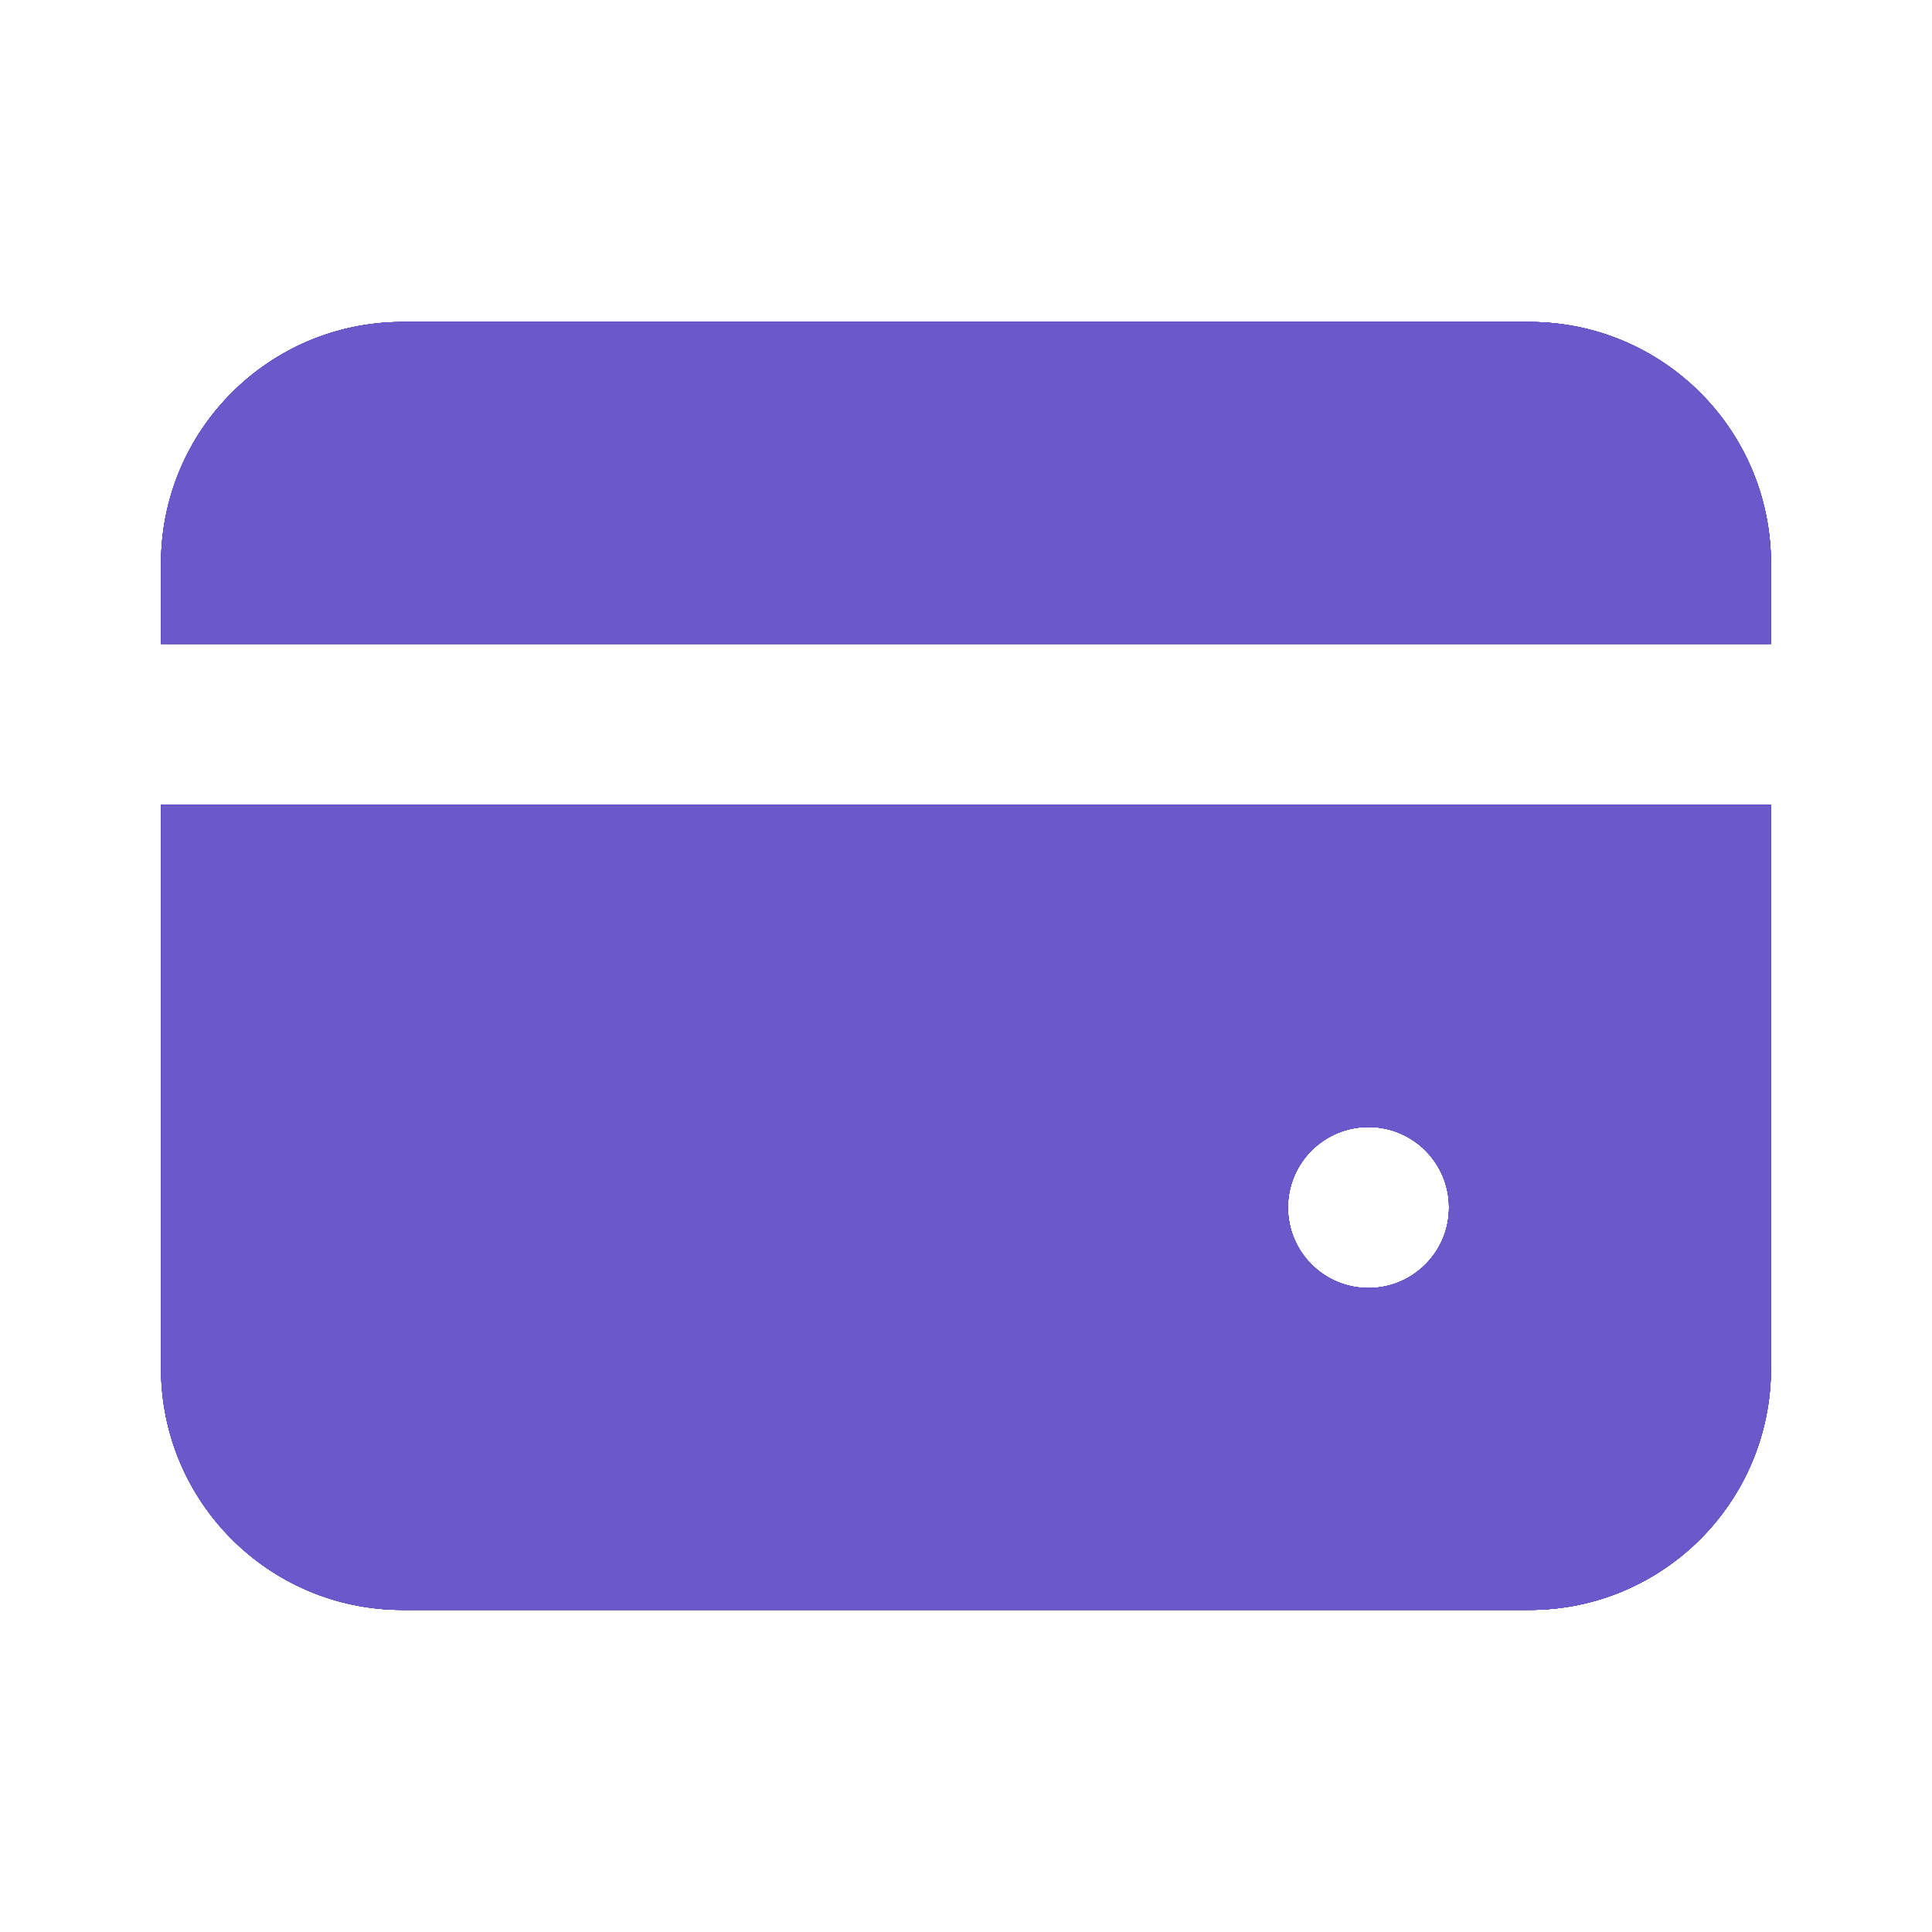
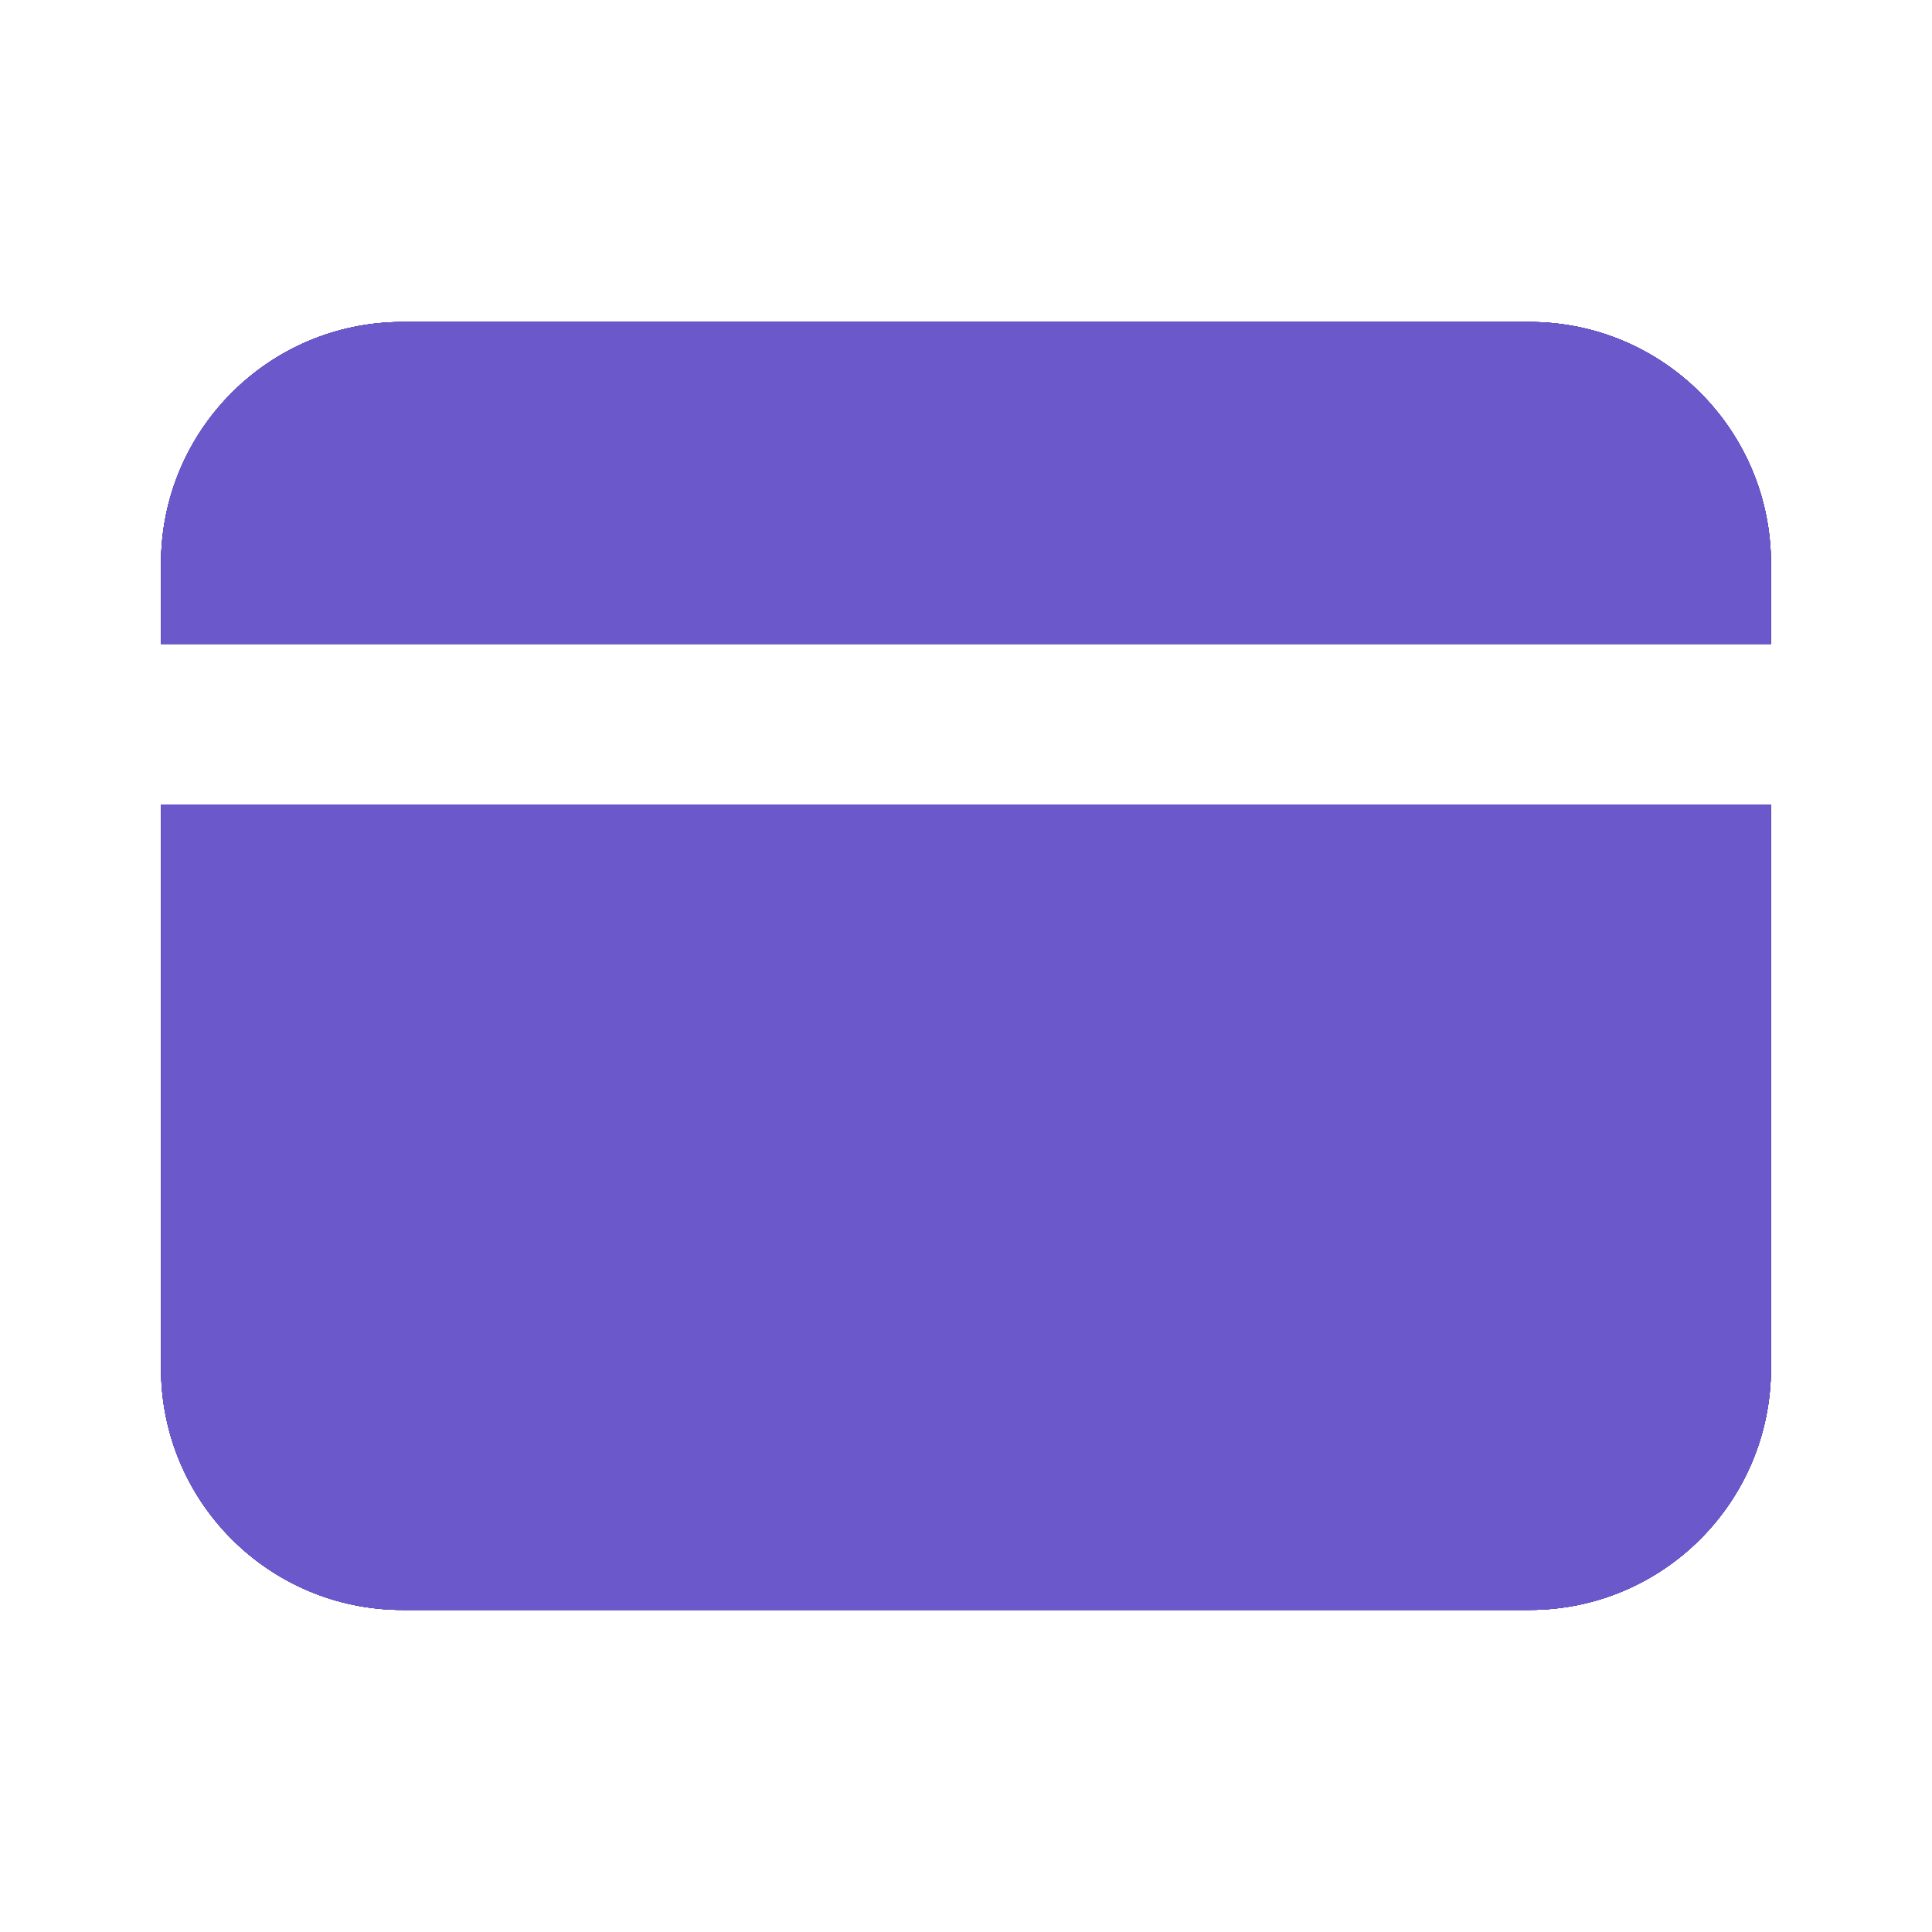
<svg xmlns="http://www.w3.org/2000/svg" width="20px" height="20px" fill="none" viewBox="0 0 20 20" id="lk_card">
  <path d="M1.667 5.833a2.5 2.5 0 012.5-2.5h11.666a2.5 2.5 0 012.5 2.5v.833H1.667v-.833z" fill="#2E1066" />
  <path d="M1.667 5.833a2.5 2.5 0 012.5-2.5h11.666a2.5 2.5 0 012.5 2.5v.833H1.667v-.833z" fill="#410F9E" />
  <path d="M1.667 5.833a2.5 2.5 0 012.5-2.5h11.666a2.5 2.5 0 012.5 2.5v.833H1.667v-.833z" fill="#453888" />
  <path d="M1.667 5.833a2.5 2.5 0 012.5-2.5h11.666a2.5 2.5 0 012.5 2.5v.833H1.667v-.833z" fill="#5946D7" />
  <path d="M1.667 5.833a2.5 2.5 0 012.5-2.5h11.666a2.5 2.5 0 012.5 2.5v.833H1.667v-.833z" fill="#6B59CC" />
-   <path fill-rule="evenodd" clip-rule="evenodd" d="M1.667 8.333h16.666v5.833a2.5 2.5 0 01-2.5 2.5H4.167a2.5 2.5 0 01-2.5-2.5V8.333zM15 12.5a.833.833 0 11-1.667 0 .833.833 0 011.667 0z" fill="#2E1066" />
-   <path fill-rule="evenodd" clip-rule="evenodd" d="M1.667 8.333h16.666v5.833a2.5 2.5 0 01-2.5 2.5H4.167a2.5 2.5 0 01-2.5-2.5V8.333zM15 12.5a.833.833 0 11-1.667 0 .833.833 0 011.667 0z" fill="#410F9E" />
-   <path fill-rule="evenodd" clip-rule="evenodd" d="M1.667 8.333h16.666v5.833a2.5 2.5 0 01-2.5 2.5H4.167a2.5 2.5 0 01-2.5-2.5V8.333zM15 12.5a.833.833 0 11-1.667 0 .833.833 0 011.667 0z" fill="#453888" />
-   <path fill-rule="evenodd" clip-rule="evenodd" d="M1.667 8.333h16.666v5.833a2.5 2.5 0 01-2.5 2.5H4.167a2.5 2.5 0 01-2.5-2.5V8.333zM15 12.5a.833.833 0 11-1.667 0 .833.833 0 011.667 0z" fill="#5946D7" />
-   <path fill-rule="evenodd" clip-rule="evenodd" d="M1.667 8.333h16.666v5.833a2.5 2.5 0 01-2.5 2.5H4.167a2.5 2.5 0 01-2.5-2.5V8.333zM15 12.5a.833.833 0 11-1.667 0 .833.833 0 011.667 0z" fill="#6B59CC" />
+   <path fillRule="evenodd" clipRule="evenodd" d="M1.667 8.333h16.666v5.833a2.5 2.5 0 01-2.5 2.5H4.167a2.5 2.5 0 01-2.5-2.5V8.333zM15 12.5a.833.833 0 11-1.667 0 .833.833 0 011.667 0z" fill="#2E1066" />
+   <path fillRule="evenodd" clipRule="evenodd" d="M1.667 8.333h16.666v5.833a2.5 2.5 0 01-2.5 2.5H4.167a2.5 2.5 0 01-2.5-2.5V8.333zM15 12.5a.833.833 0 11-1.667 0 .833.833 0 011.667 0z" fill="#410F9E" />
+   <path fillRule="evenodd" clipRule="evenodd" d="M1.667 8.333h16.666v5.833a2.5 2.5 0 01-2.5 2.5H4.167a2.5 2.5 0 01-2.5-2.5V8.333zM15 12.5a.833.833 0 11-1.667 0 .833.833 0 011.667 0z" fill="#453888" />
+   <path fillRule="evenodd" clipRule="evenodd" d="M1.667 8.333h16.666v5.833a2.5 2.5 0 01-2.5 2.5H4.167a2.5 2.5 0 01-2.5-2.5V8.333zM15 12.5a.833.833 0 11-1.667 0 .833.833 0 011.667 0z" fill="#5946D7" />
+   <path fillRule="evenodd" clipRule="evenodd" d="M1.667 8.333h16.666v5.833a2.5 2.5 0 01-2.5 2.5H4.167a2.5 2.5 0 01-2.5-2.5V8.333zM15 12.5a.833.833 0 11-1.667 0 .833.833 0 011.667 0z" fill="#6B59CC" />
</svg>
